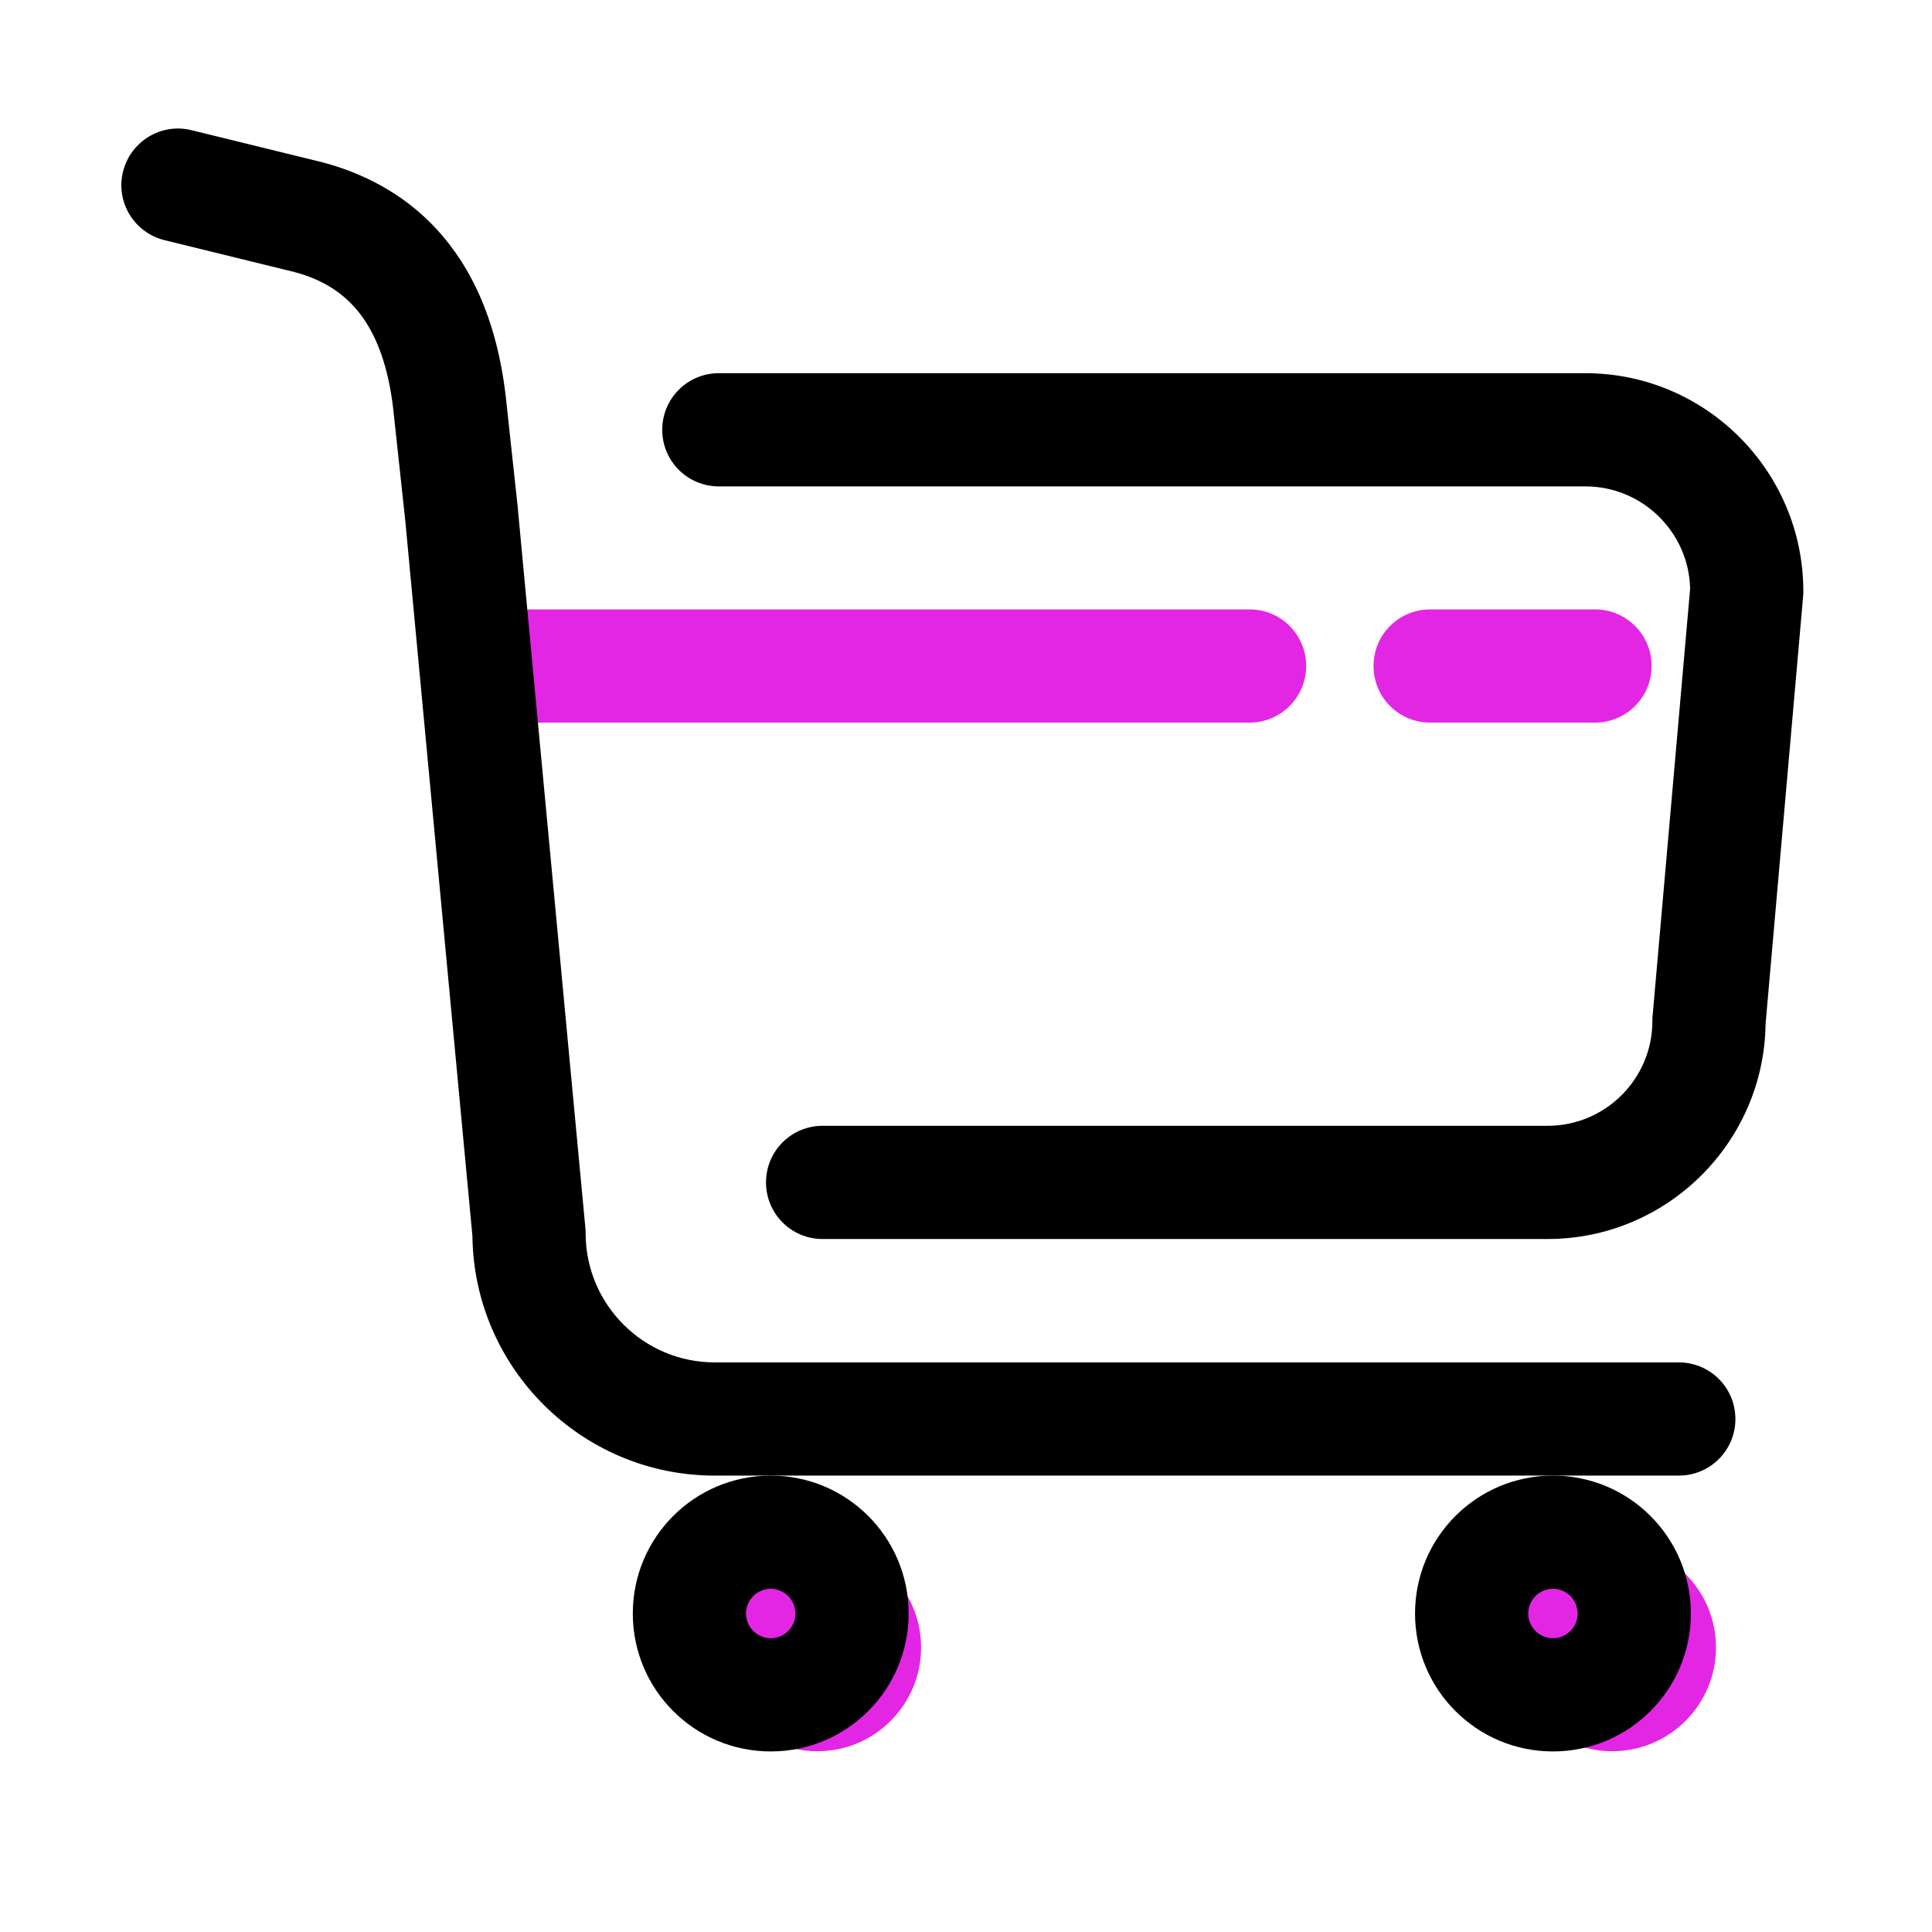
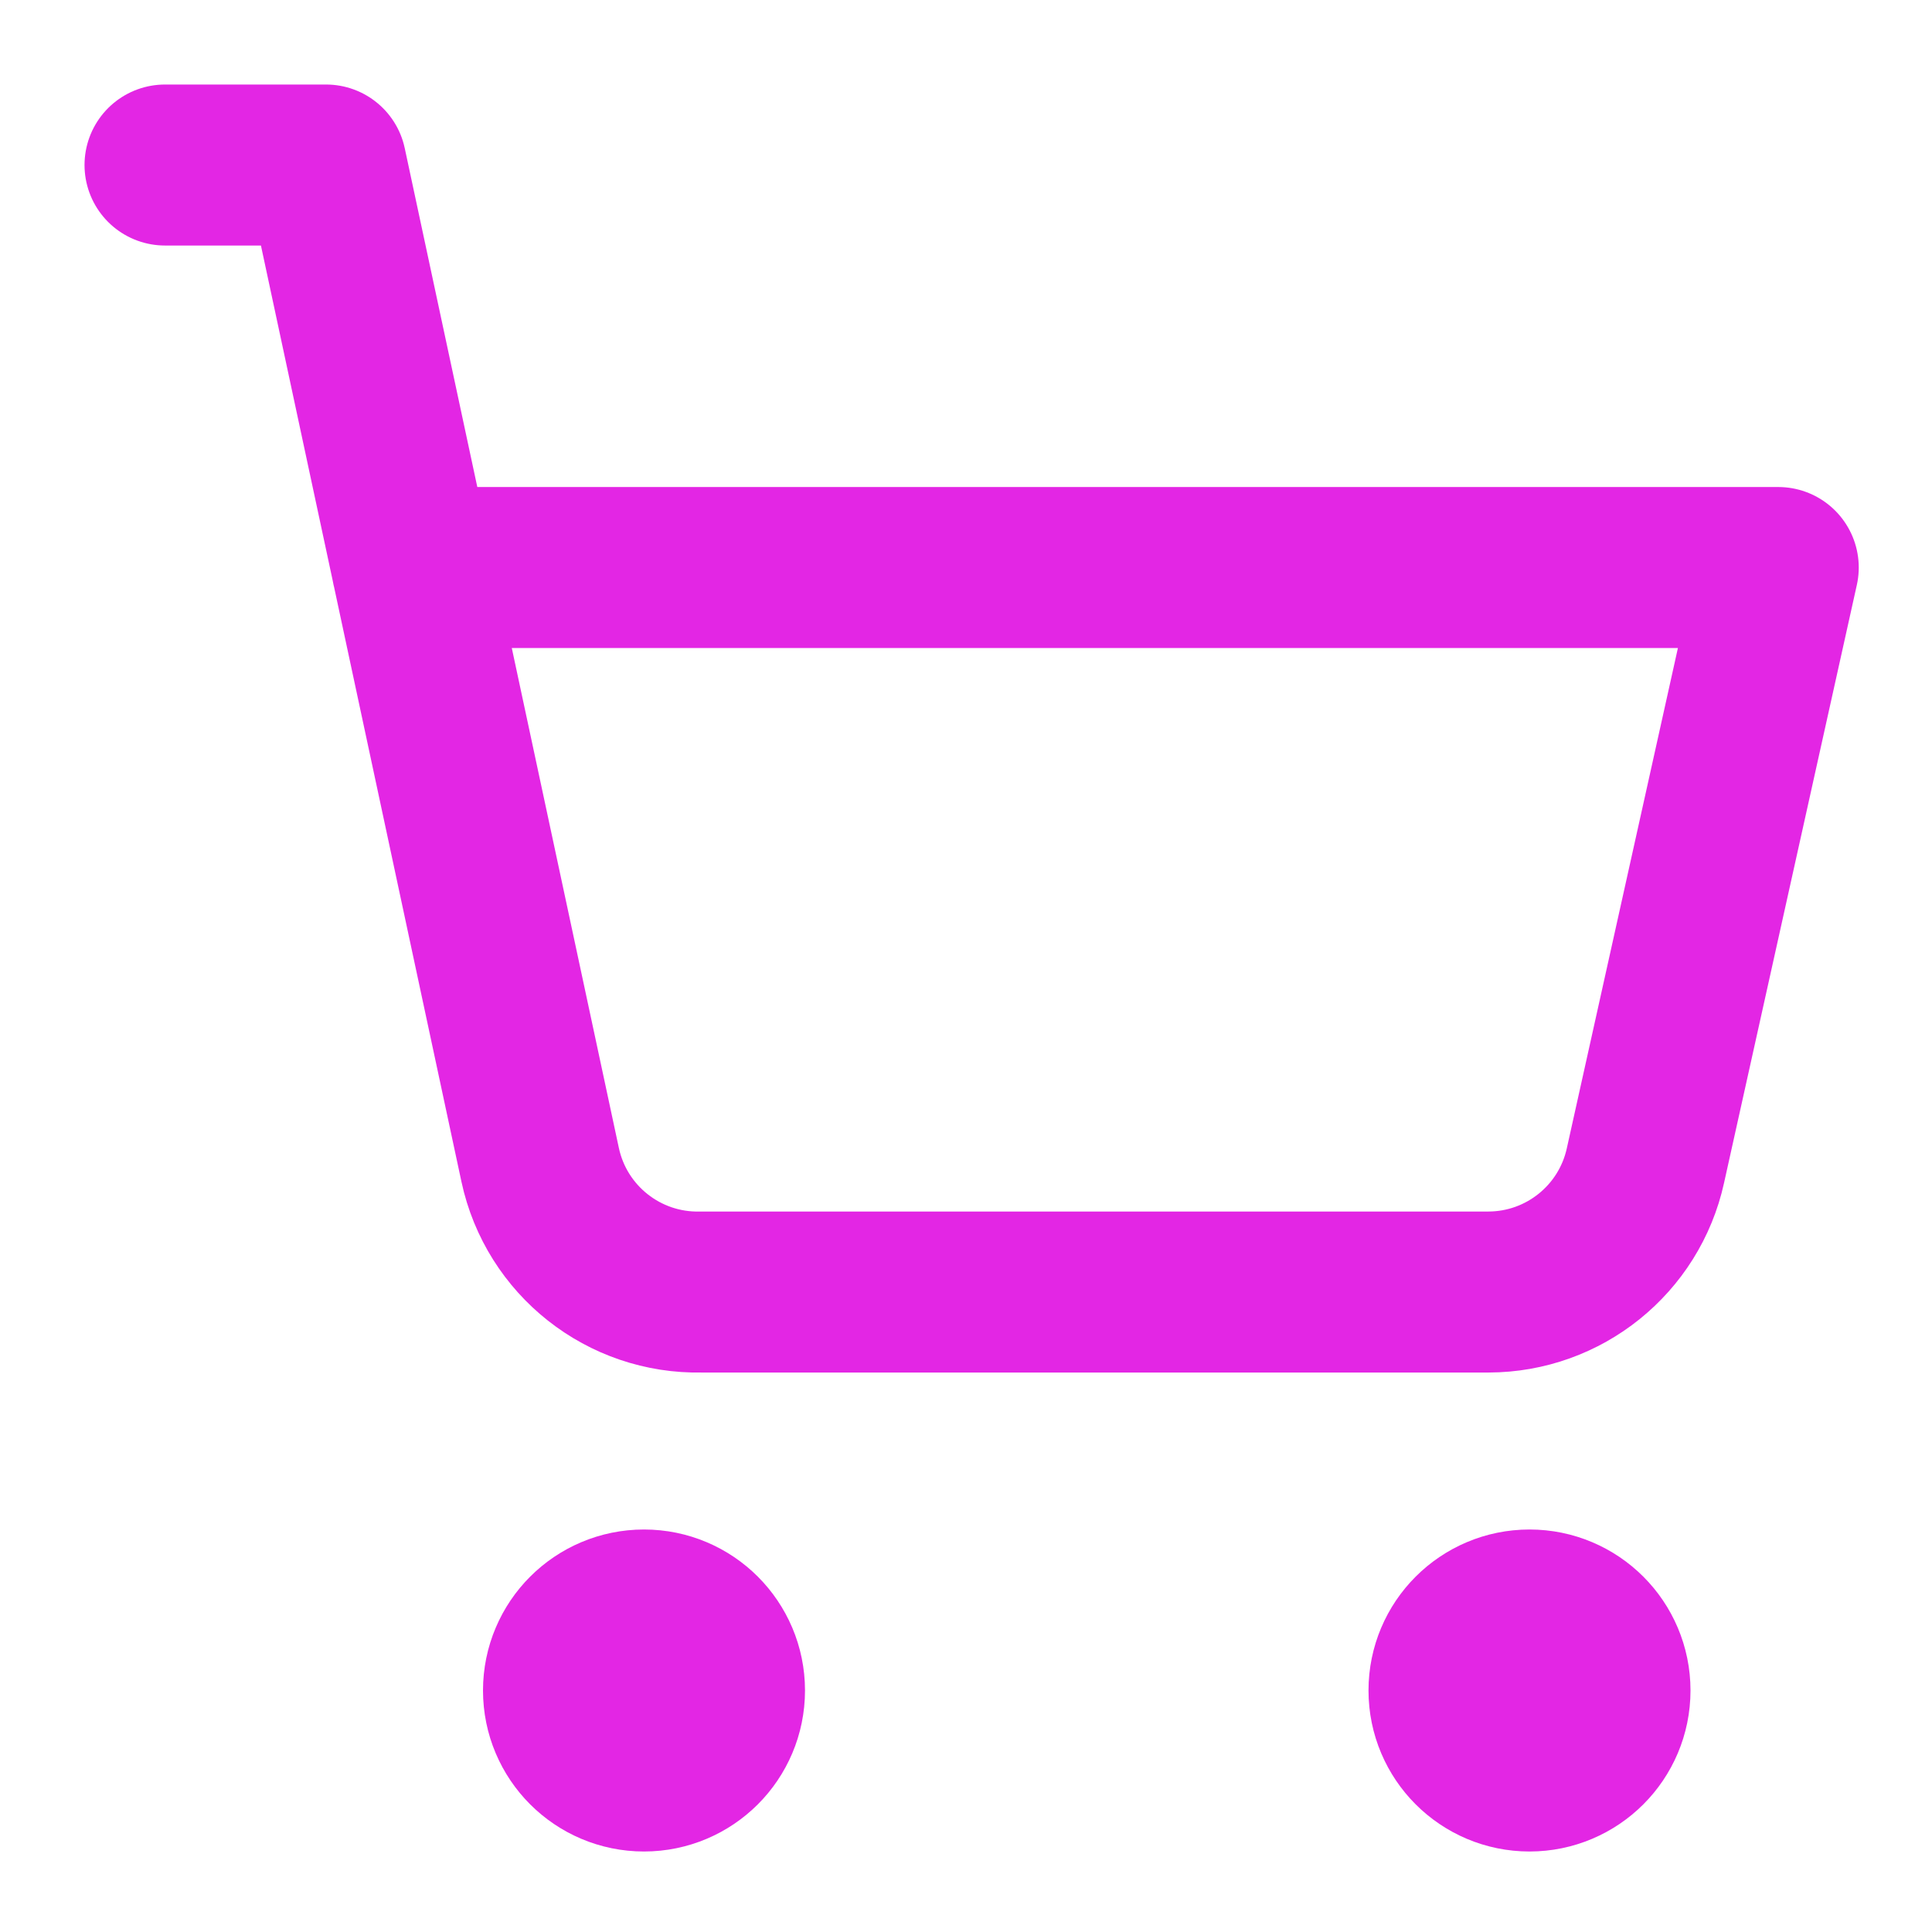
- <svg xmlns="http://www.w3.org/2000/svg" width="800px" height="800px" viewBox="0 0 1024 1024" class="icon" version="1.1" fill="#000000">
-   <g id="SVGRepo_bgCarrier" stroke-width="0" />
-   <g id="SVGRepo_tracerCarrier" stroke-linecap="round" stroke-linejoin="round" />
-   <g id="SVGRepo_iconCarrier">
-     <path d="M845.4 383H758c-16.6 0-30-13.4-30-30s13.4-30 30-30h87.4c16.6 0 30 13.4 30 30s-13.5 30-30 30zM662.3 383H263.1c-16.6 0-30-13.4-30-30s13.4-30 30-30h399.2c16.6 0 30 13.4 30 30s-13.5 30-30 30z" fill="#E326E4" />
-     <path d="M433.2 873.2m-55 0a55 55 0 1 0 110 0 55 55 0 1 0-110 0Z" fill="#E326E4" />
-     <path d="M854.5 873.2m-55 0a55 55 0 1 0 110 0 55 55 0 1 0-110 0Z" fill="#E326E4" />
-     <path d="M889.8 722.1h-511c-37.7 0-68.4-30.7-68.4-68.4v-1.4L274.5 270v-0.2-0.2l-6-55.4c-8.6-86.8-57.6-117.5-97.3-128.1L101.5 69c-16.1-4-32.3 5.9-36.3 22s5.9 32.3 22 36.3l68.9 16.9c16.2 4.3 28.1 12.4 36.6 24.7 8.6 12.4 14 29.7 16.1 51.4l6 55.6 35.6 379.3c0.8 70.1 58.1 126.9 128.4 126.9h511c16.6 0 30-13.4 30-30s-13.4-30-30-30z" fill="#000000" />
-     <path d="M840.3 197.8H381c-16.6 0-30 13.4-30 30s13.4 30 30 30h459.3c30.2 0 54.9 24.3 55.5 54.3l-19.9 226.5-0.1 1.3v1.3c0 30.6-24.9 55.5-55.5 55.5H436c-16.6 0-30 13.4-30 30s13.4 30 30 30h384.3c63.2 0 114.7-51.1 115.5-114.1L955.7 316l0.1-1.3v-1.3c0-63.8-51.8-115.6-115.5-115.6z" fill="#000000" />
-     <path d="M408.5 842.1c7.2 0 13.1 5.9 13.1 13.1s-5.9 13.1-13.1 13.1-13.1-5.9-13.1-13.1 5.9-13.1 13.1-13.1m0-60c-40.4 0-73.1 32.7-73.1 73.1s32.7 73.1 73.1 73.1 73.1-32.7 73.1-73.1-32.7-73.1-73.1-73.1zM823.1 842.1c7.2 0 13.1 5.9 13.1 13.1s-5.9 13.1-13.1 13.1-13.1-5.9-13.1-13.1 5.9-13.1 13.1-13.1m0-60c-40.4 0-73.1 32.7-73.1 73.1s32.7 73.1 73.1 73.1 73.1-32.7 73.1-73.1-32.7-73.1-73.1-73.1z" fill="#000000" />
-   </g>
+ <svg xmlns="http://www.w3.org/2000/svg" width="24" height="24" viewBox="0 0 24 24" fill="none" stroke="#E326E4" stroke-width="2" stroke-linecap="round" stroke-linejoin="round">
+   <circle cx="8" cy="21" r="1" />
+   <circle cx="19" cy="21" r="1" />
+   <path d="M2.05 2.05h2l2.66 12.42a2 2 0 0 0 2 1.58h9.78a2 2 0 0 0 1.95-1.57l1.65-7.43H5.12" />
</svg>
